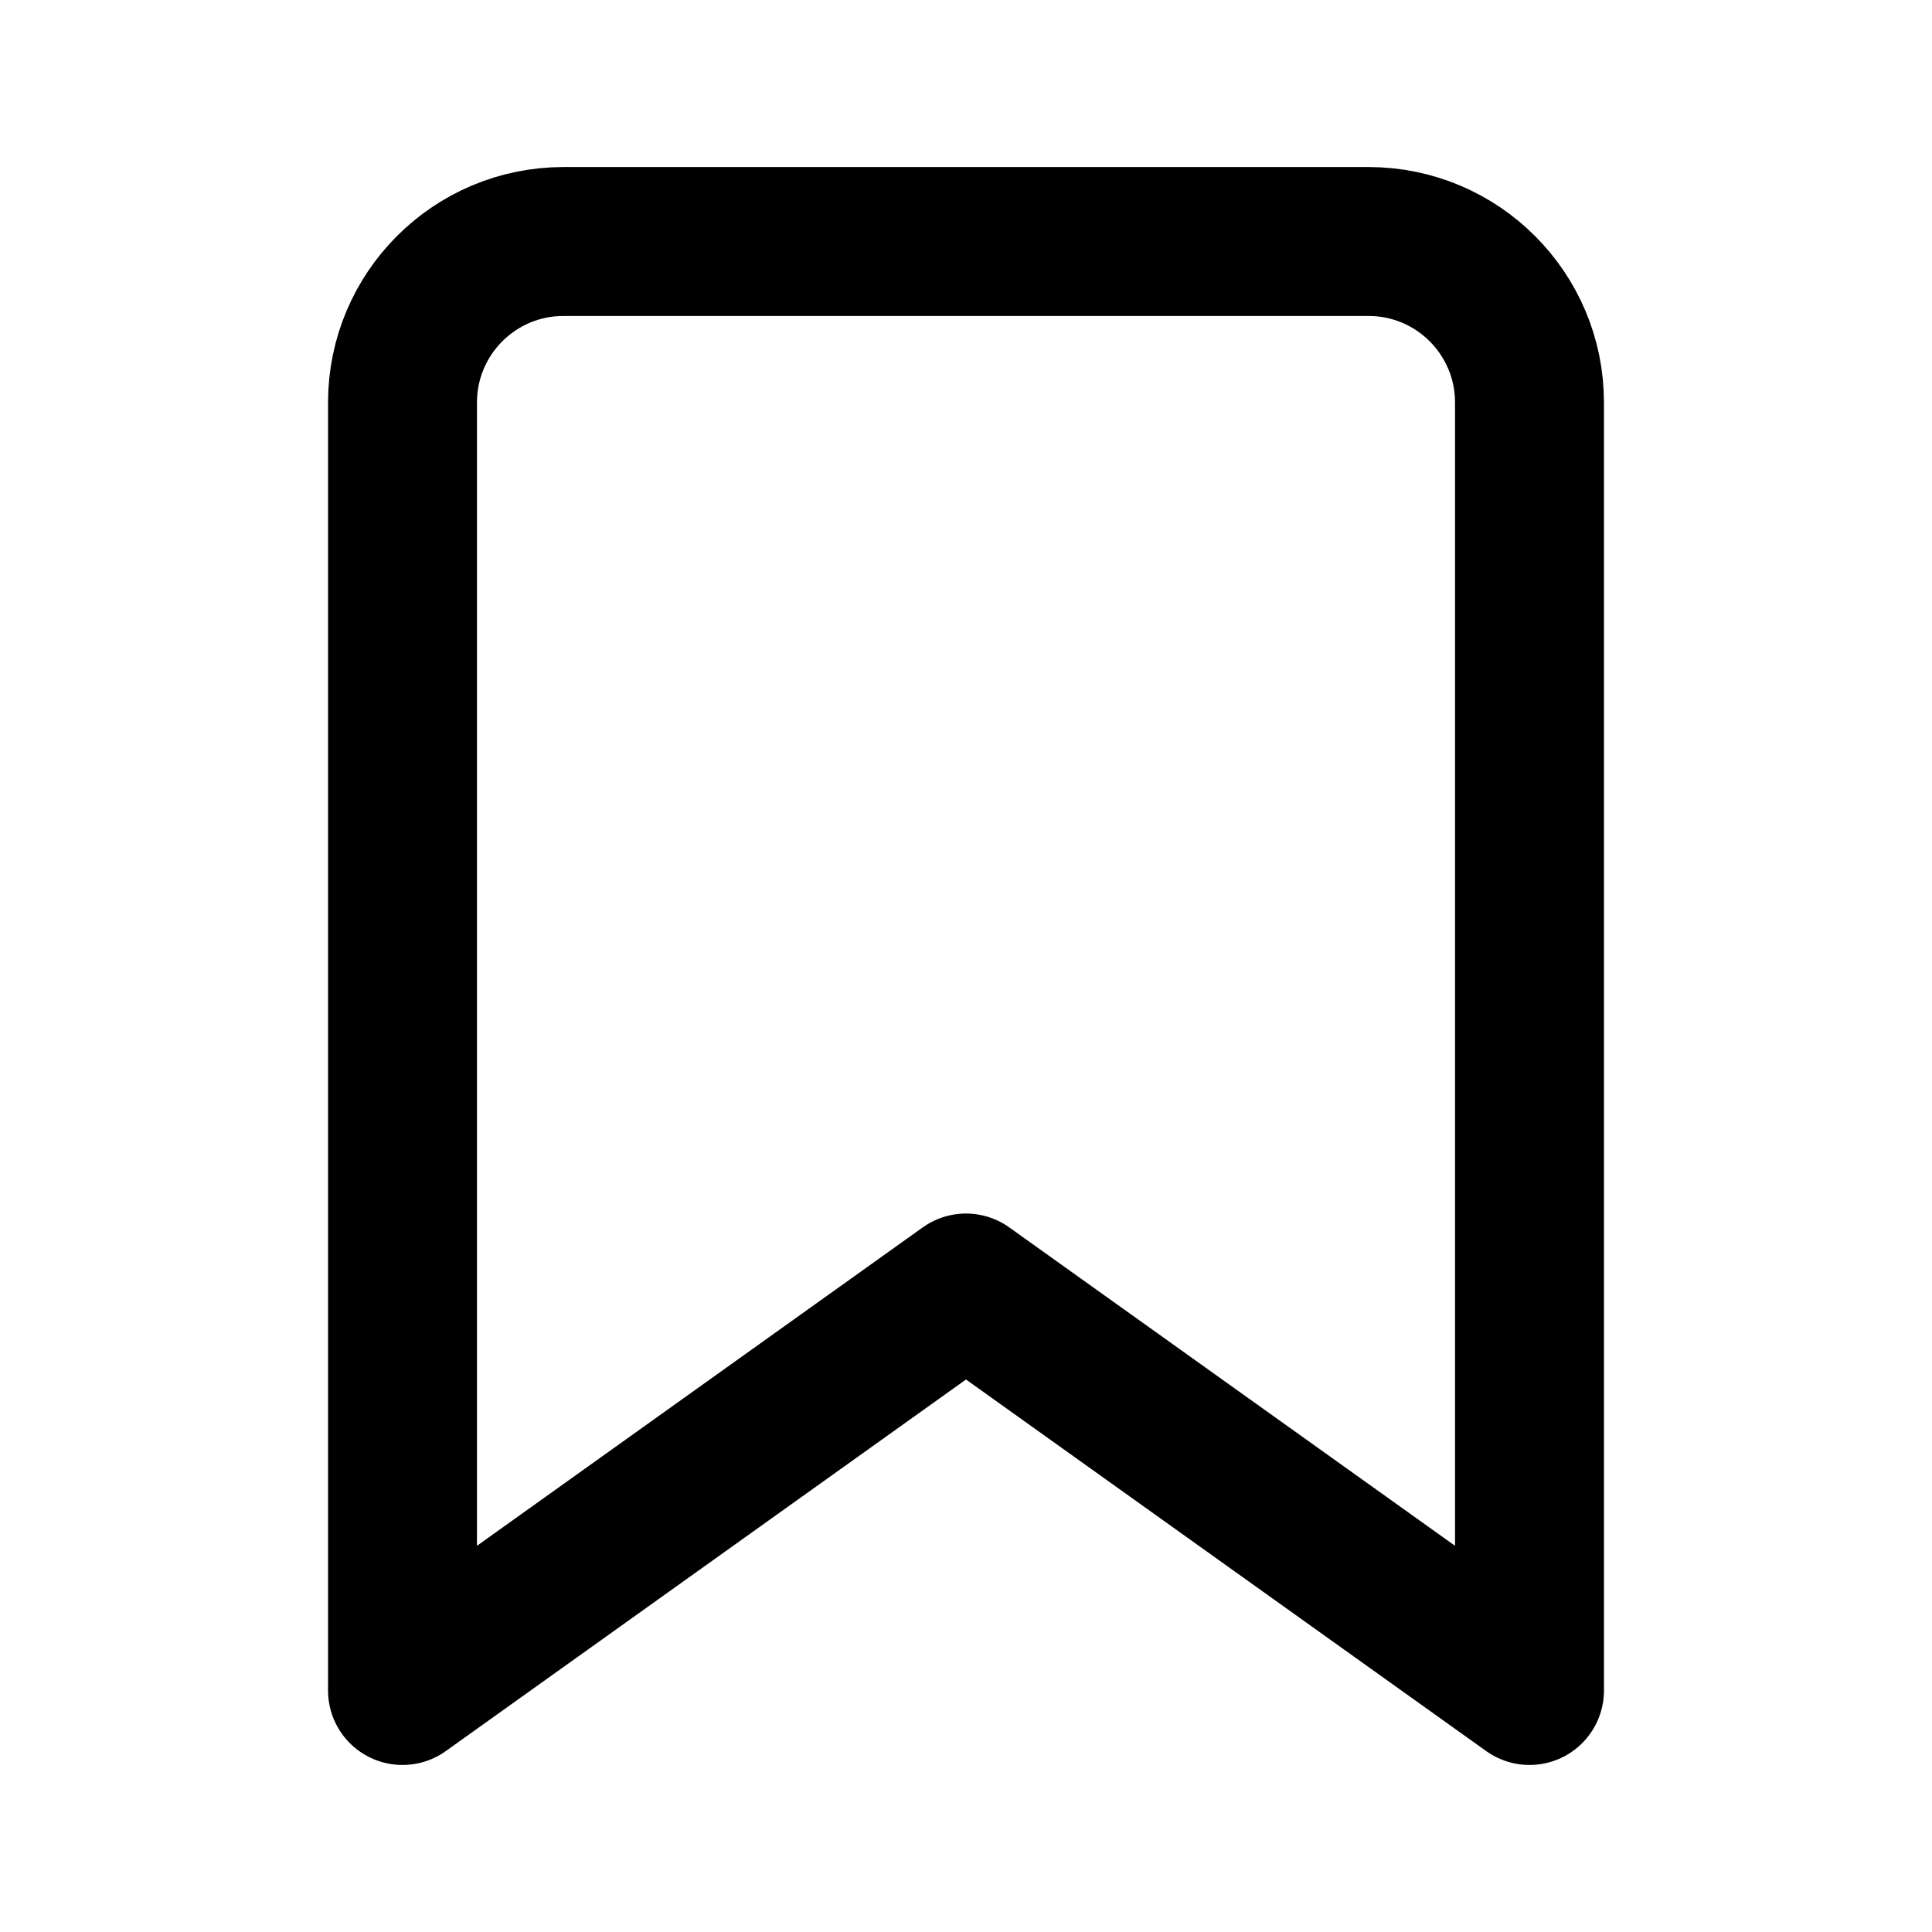
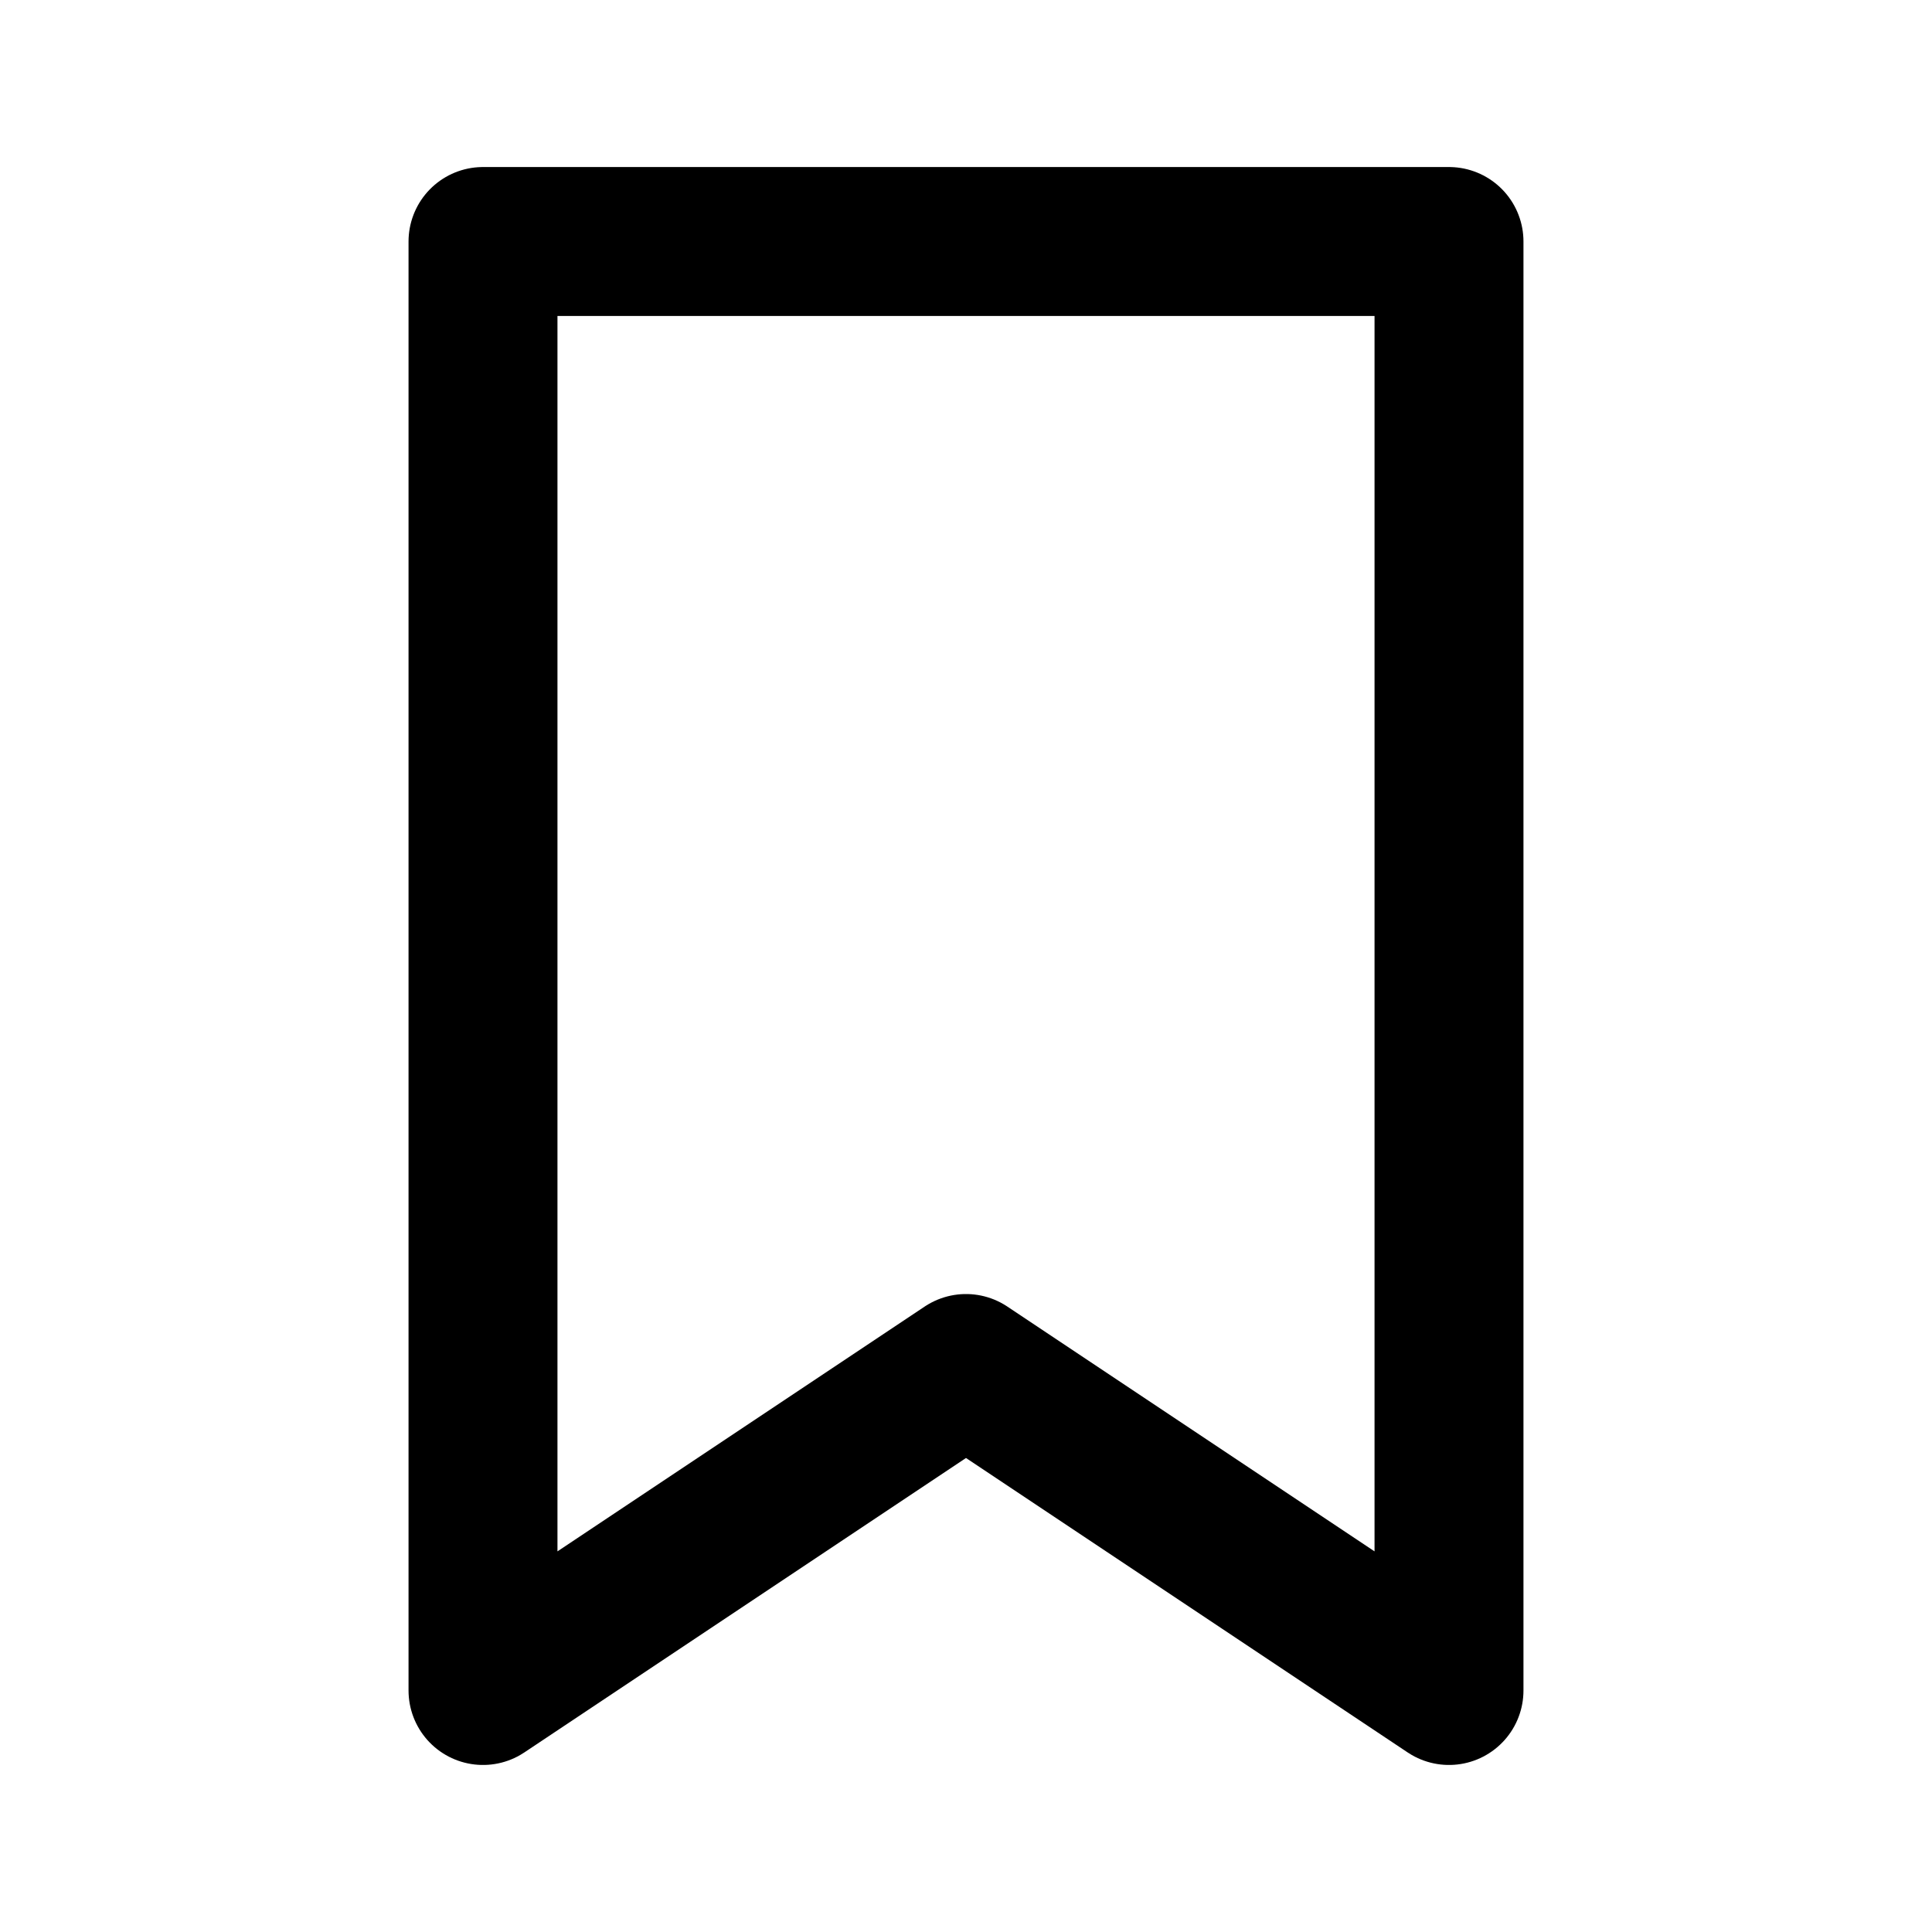
- <svg xmlns="http://www.w3.org/2000/svg" viewBox="0 0 24 24" fill="none" stroke="currentColor" stroke-width="1.85" stroke-linecap="round" stroke-linejoin="round">
-   <path d="M19 21l-7-5-7 5V5a2 2 0 0 1 2-2h10a2 2 0 0 1 2 2z" />
+ <svg xmlns="http://www.w3.org/2000/svg" width="24" height="24" viewBox="0 0 24 24" fill="none" stroke="currentColor" stroke-width="1.85" stroke-linecap="round" stroke-linejoin="round" role="img" aria-labelledby="icon-watchlist-title">
+   <path d="M6 3H18V21L12 17 6 21Z" />
</svg>
